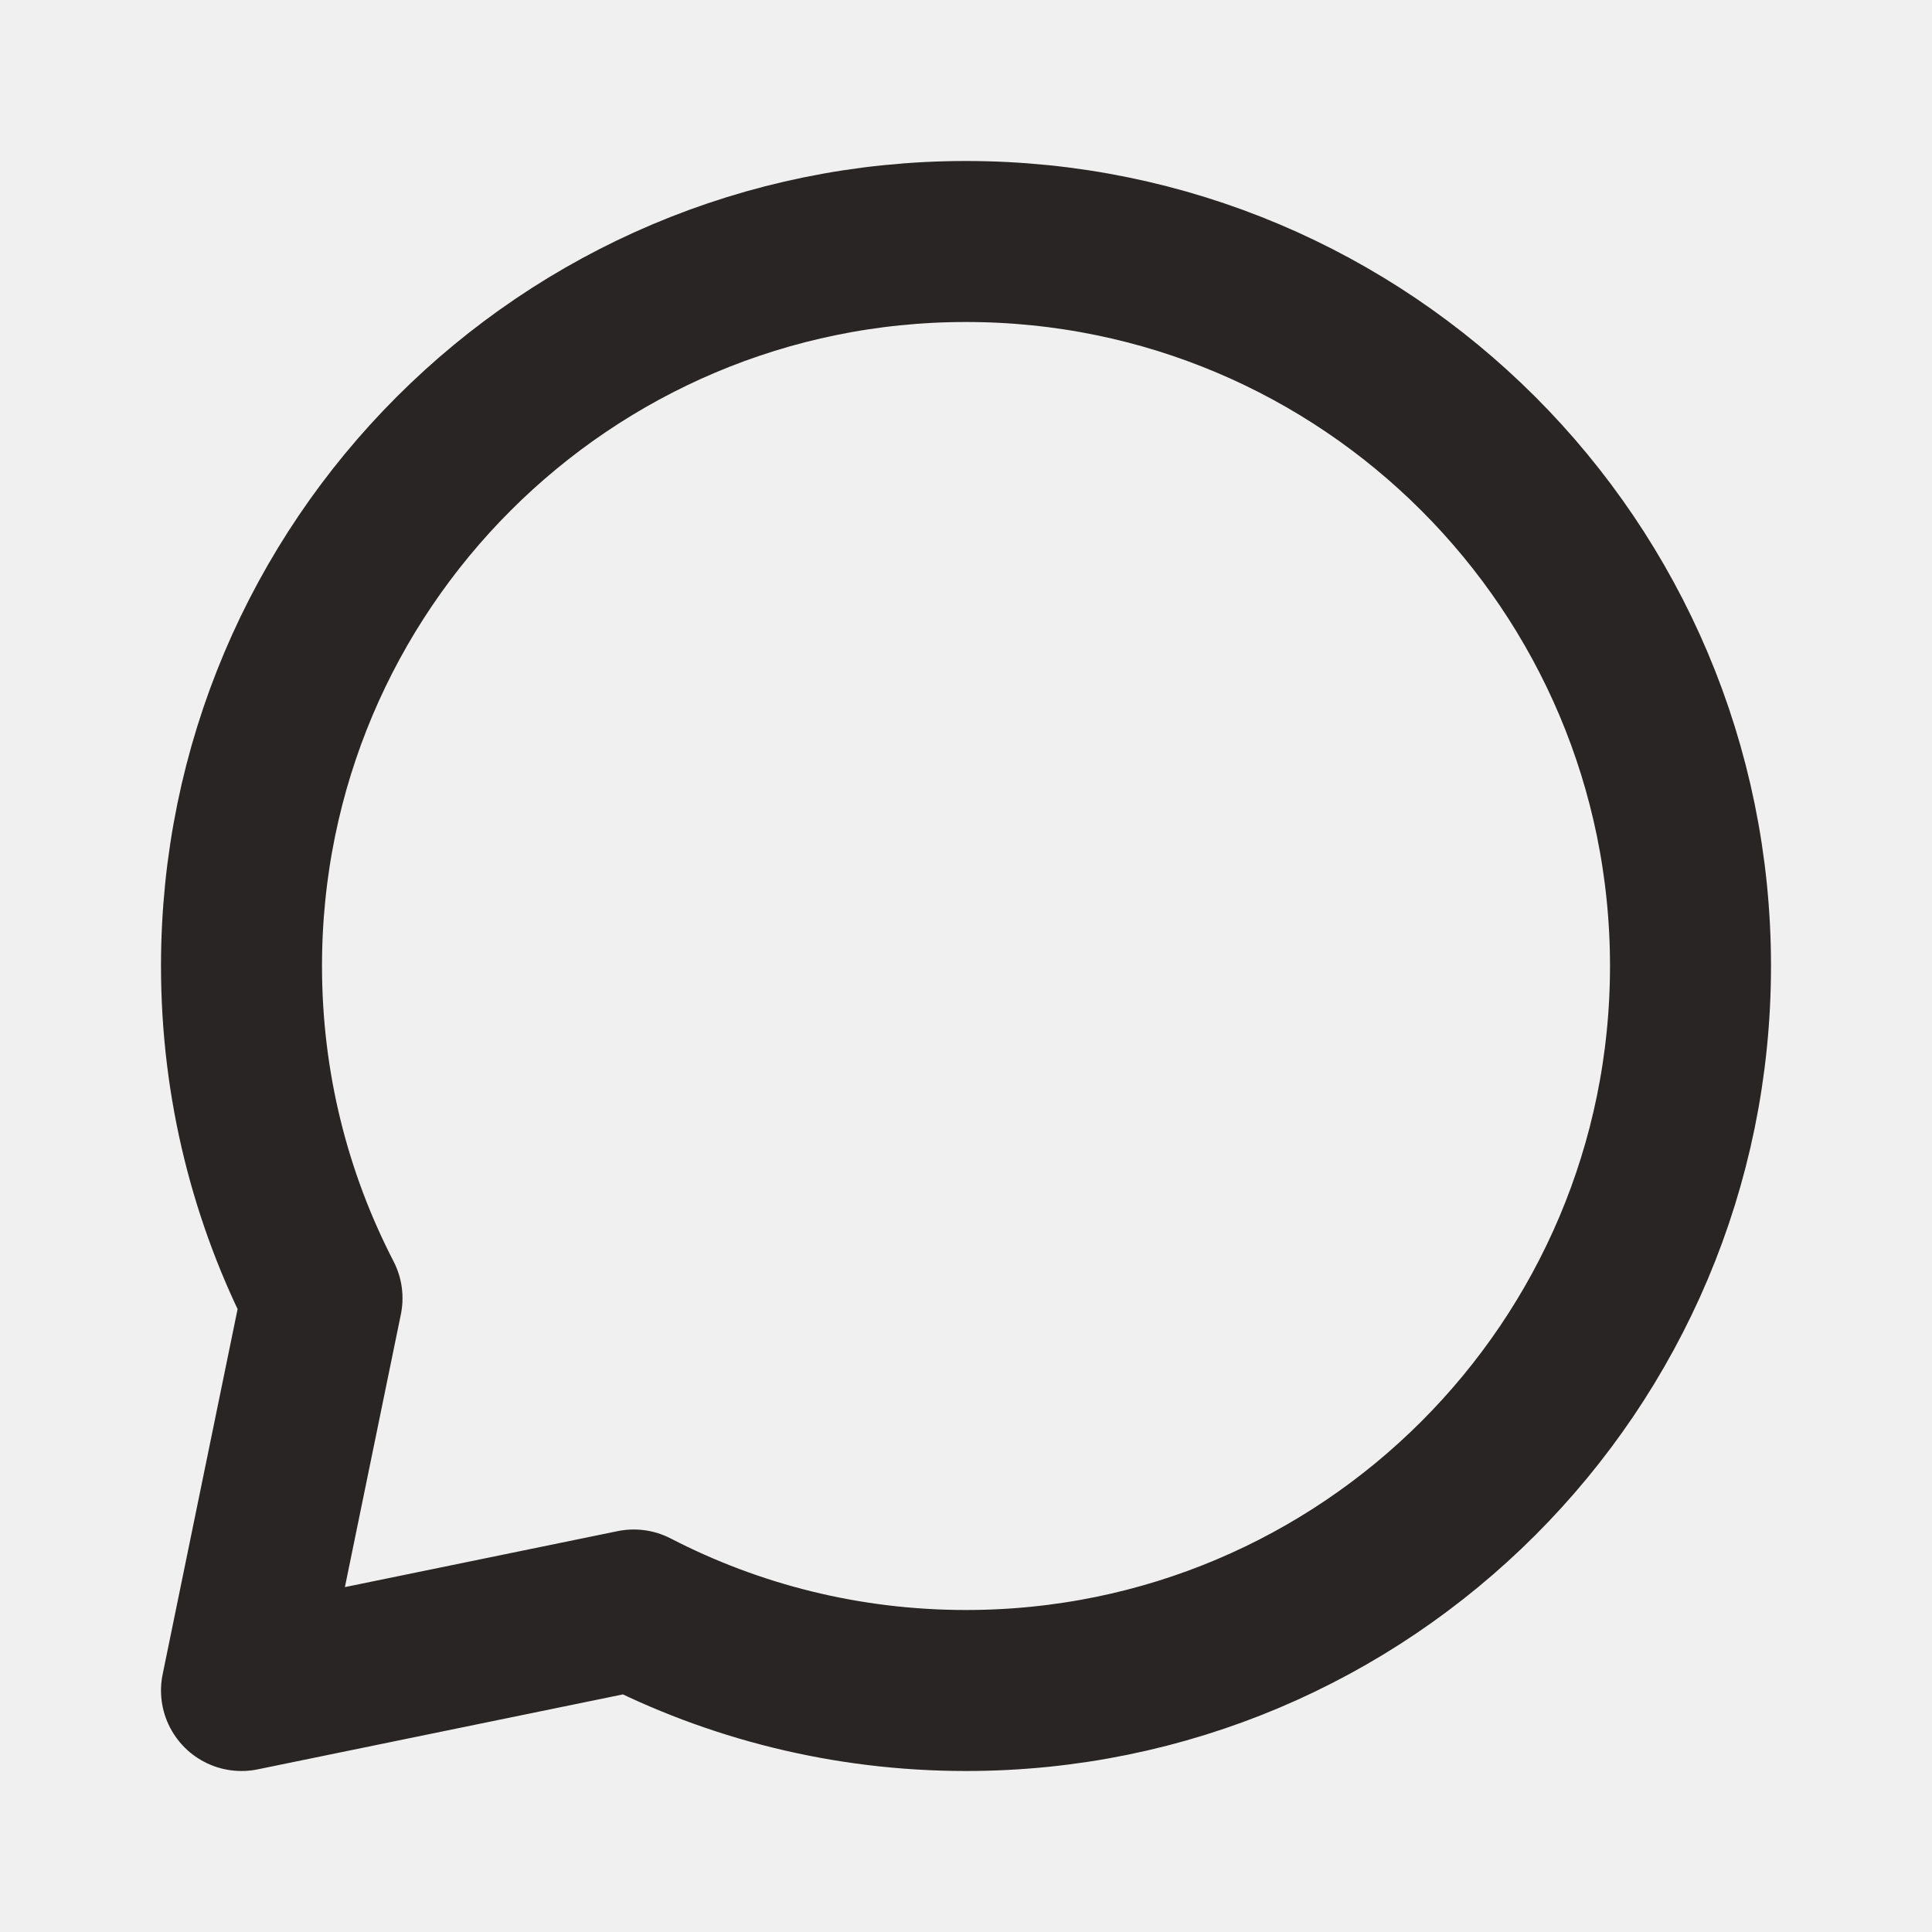
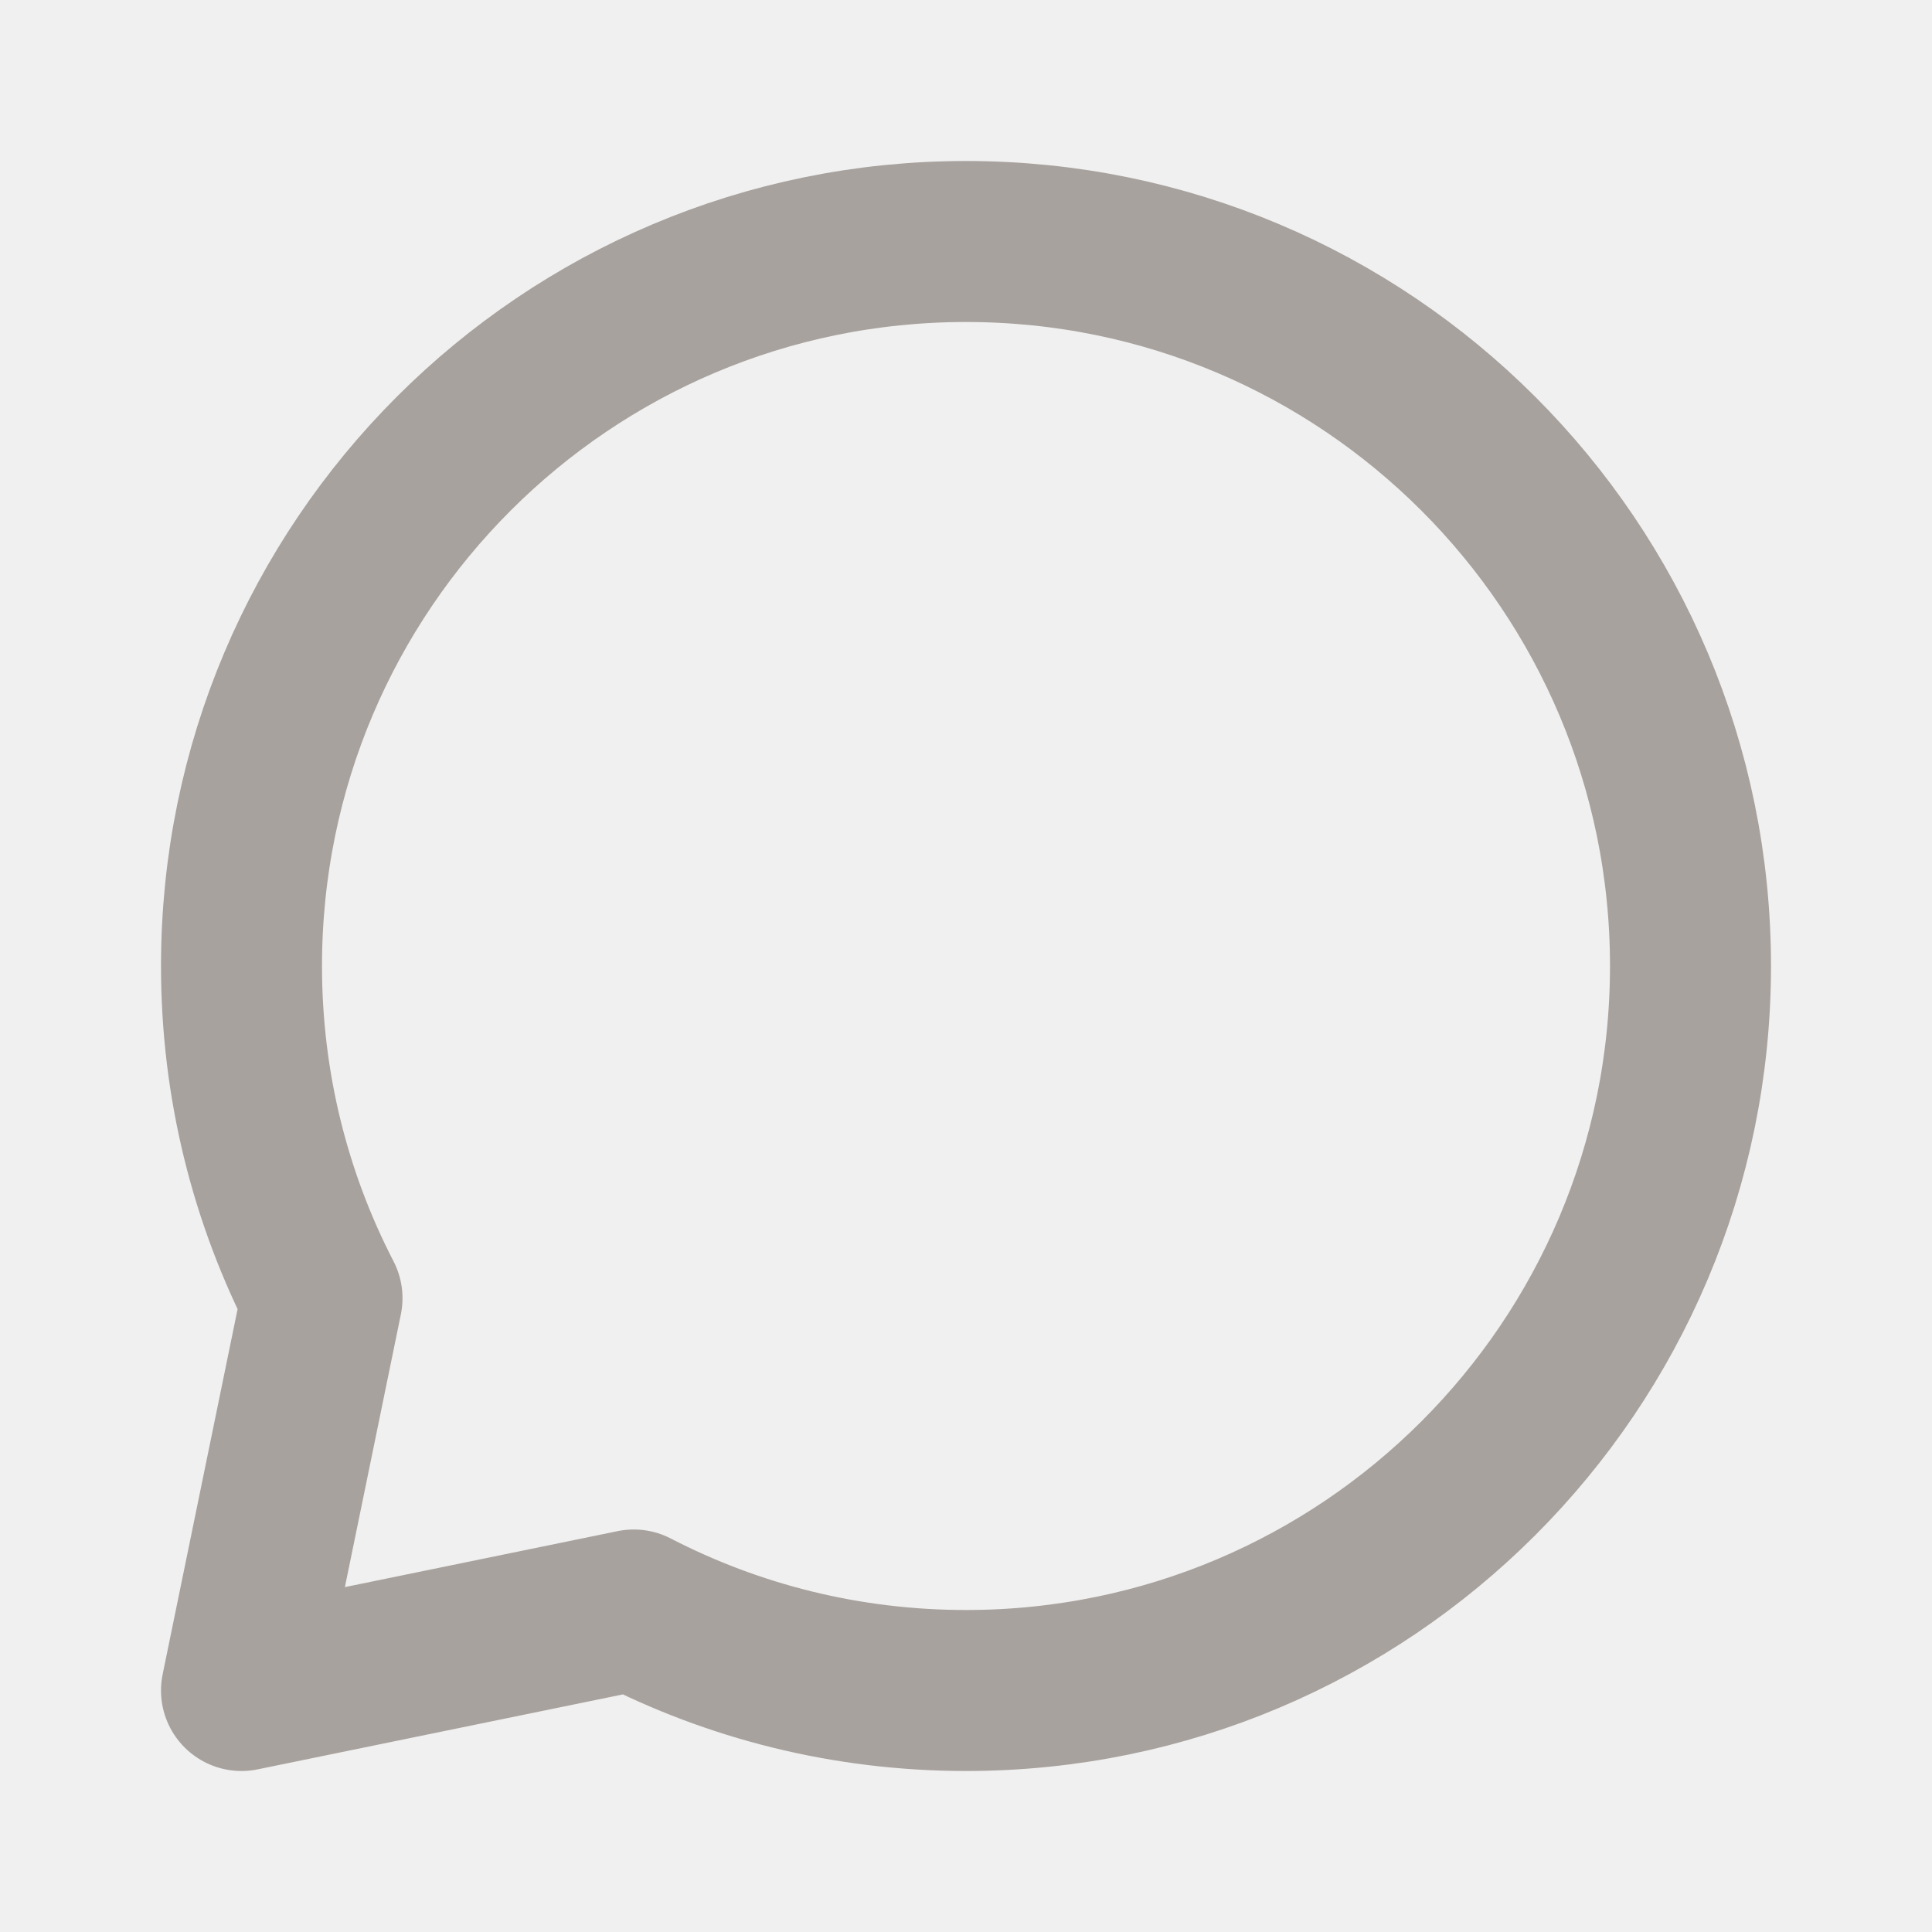
<svg xmlns="http://www.w3.org/2000/svg" width="24px" height="24px" viewBox="0 0 24 24" fill="none">
  <g clip-path="url(#clip0_429_11233)">
-     <path d="M12 21C16.971 21 21 16.971 21 12C21 7.029 16.971 3 12 3C7.029 3 3 7.029 3 12C3 13.488 3.361 14.891 4 16.127L3 21L7.873 20C9.109 20.639 10.512 21 12 21Z" stroke="#292524" stroke-width="2" stroke-linecap="round" stroke-linejoin="round" />
+     <path d="M12 21C16.971 21 21 16.971 21 12C21 7.029 16.971 3 12 3C7.029 3 3 7.029 3 12C3 13.488 3.361 14.891 4 16.127L3 21L7.873 20C9.109 20.639 10.512 21 12 21Z" stroke="#A8A29E" stroke-width="2" stroke-linecap="round" stroke-linejoin="round" />
  </g>
  <defs>
    <clipPath id="clip0_429_11233">
      <rect width="24" height="24" fill="white" />
    </clipPath>
  </defs>
</svg>
